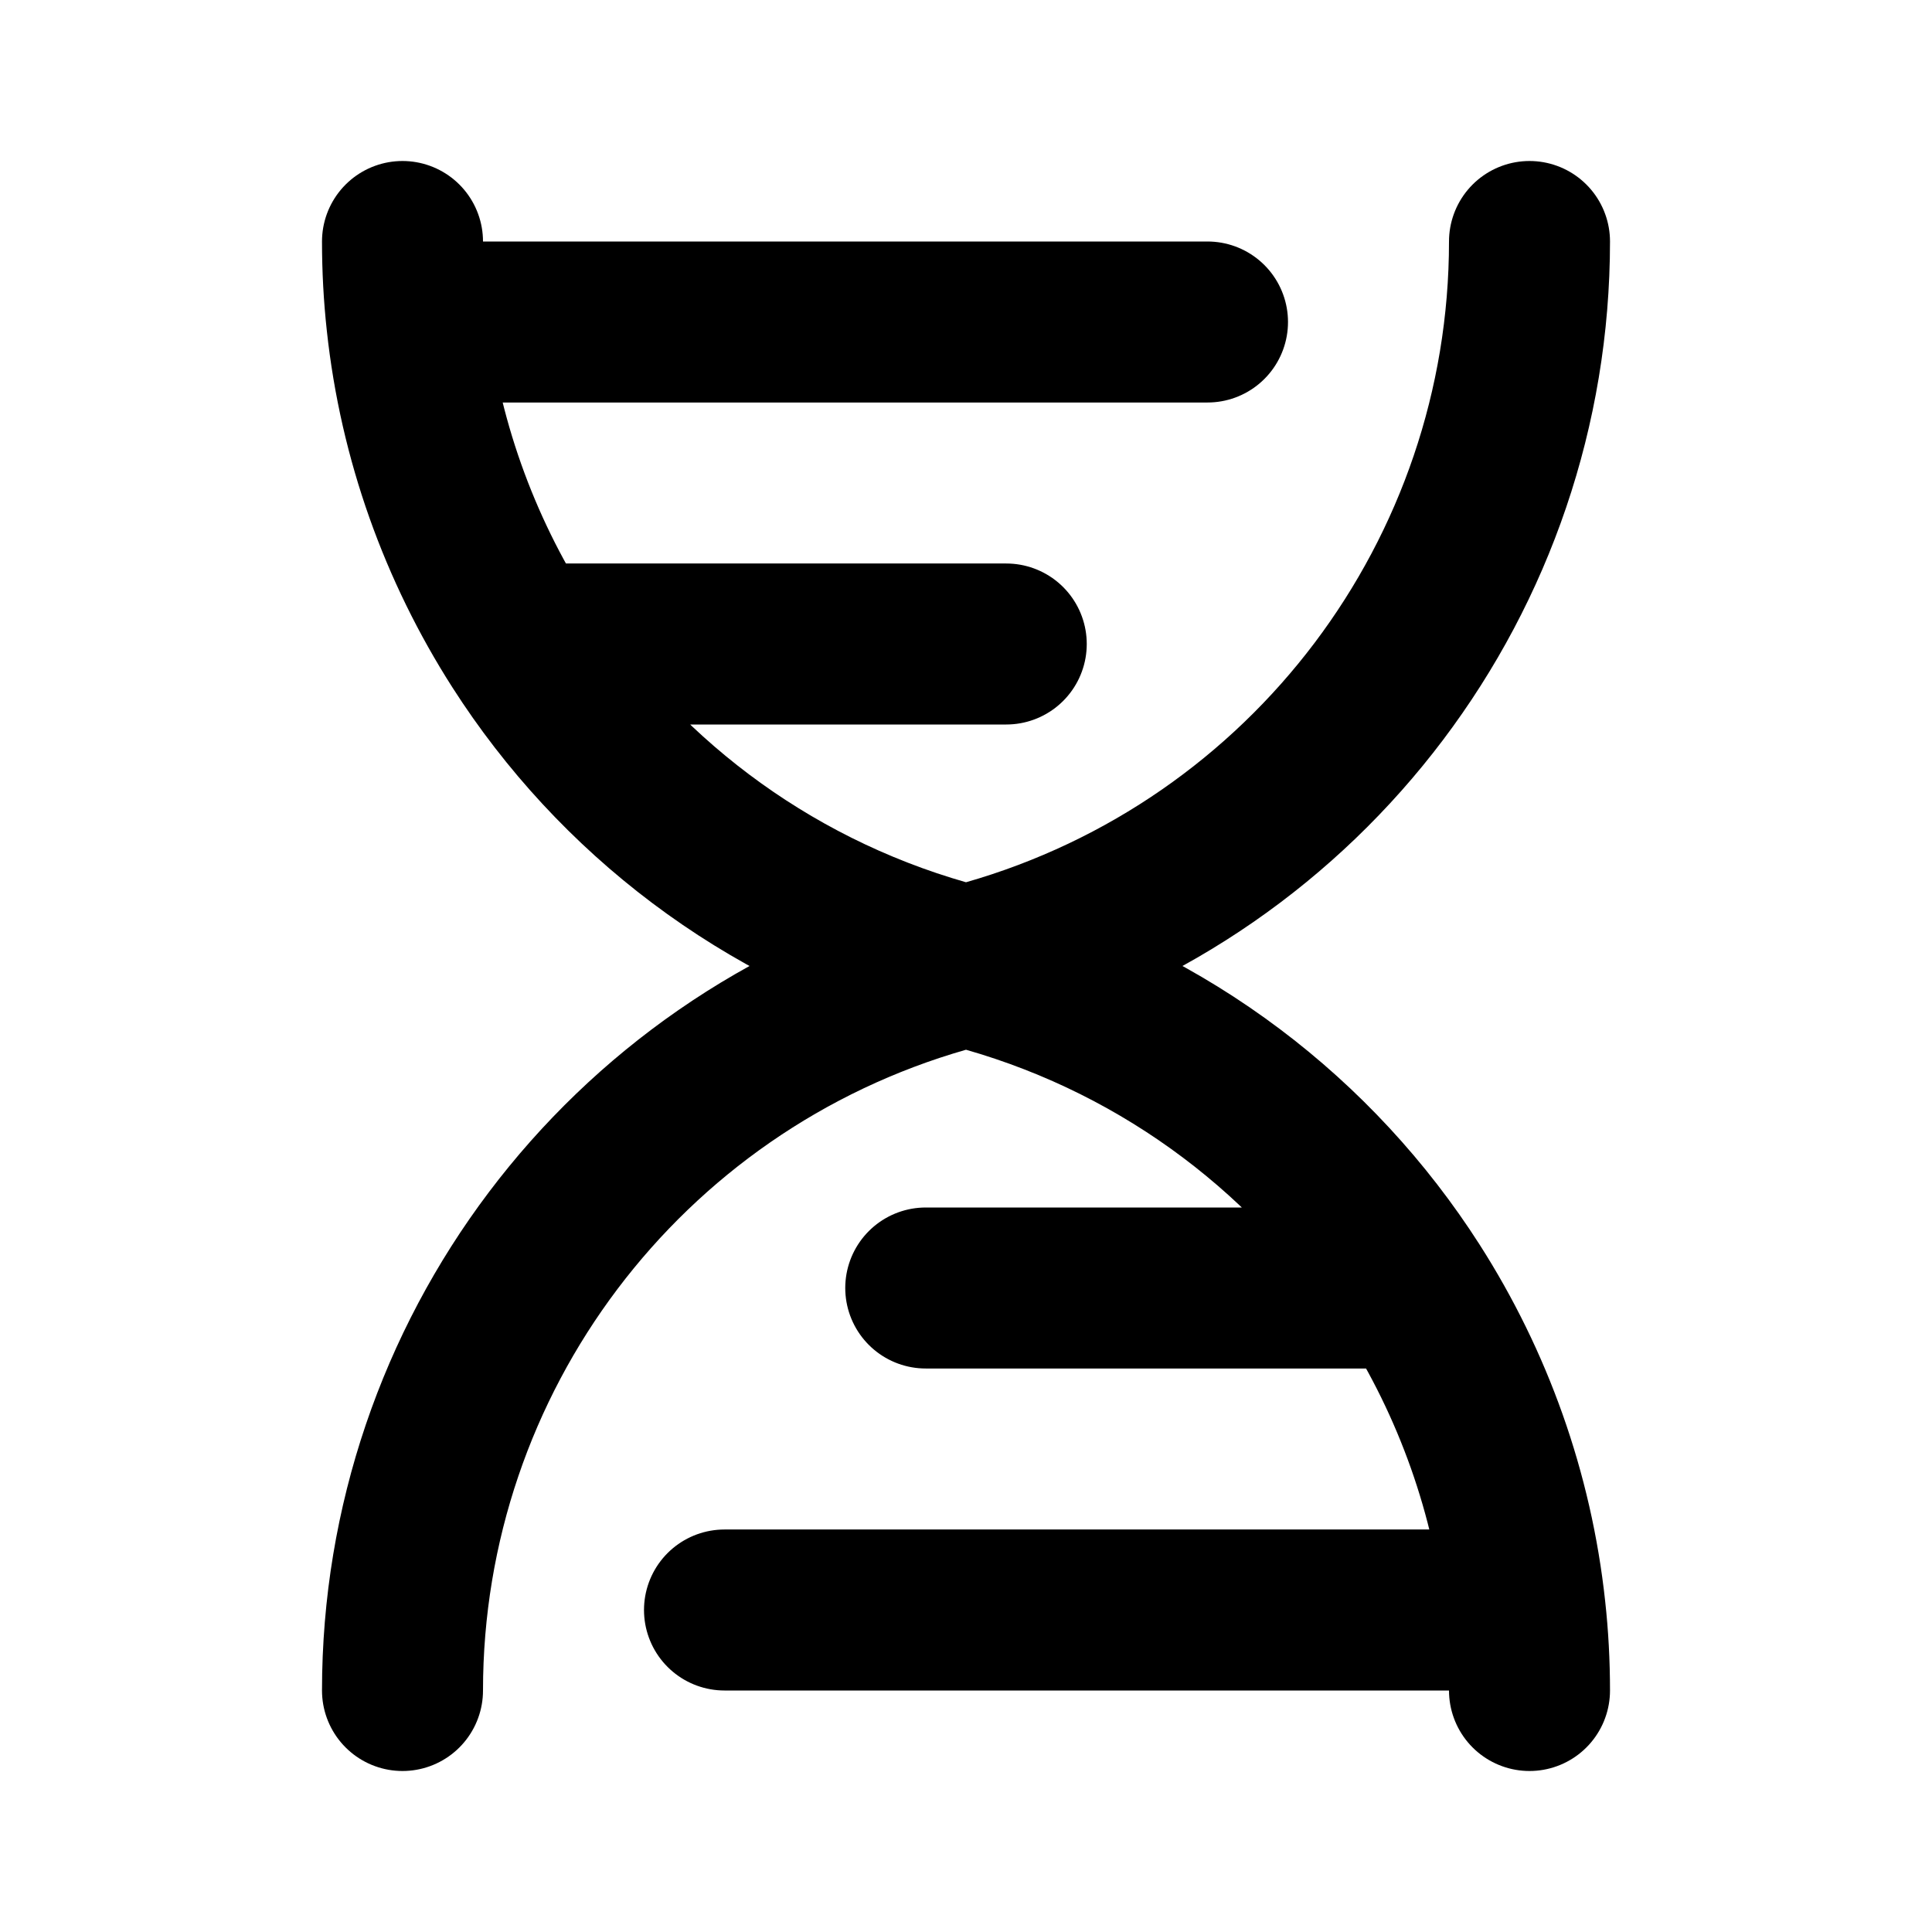
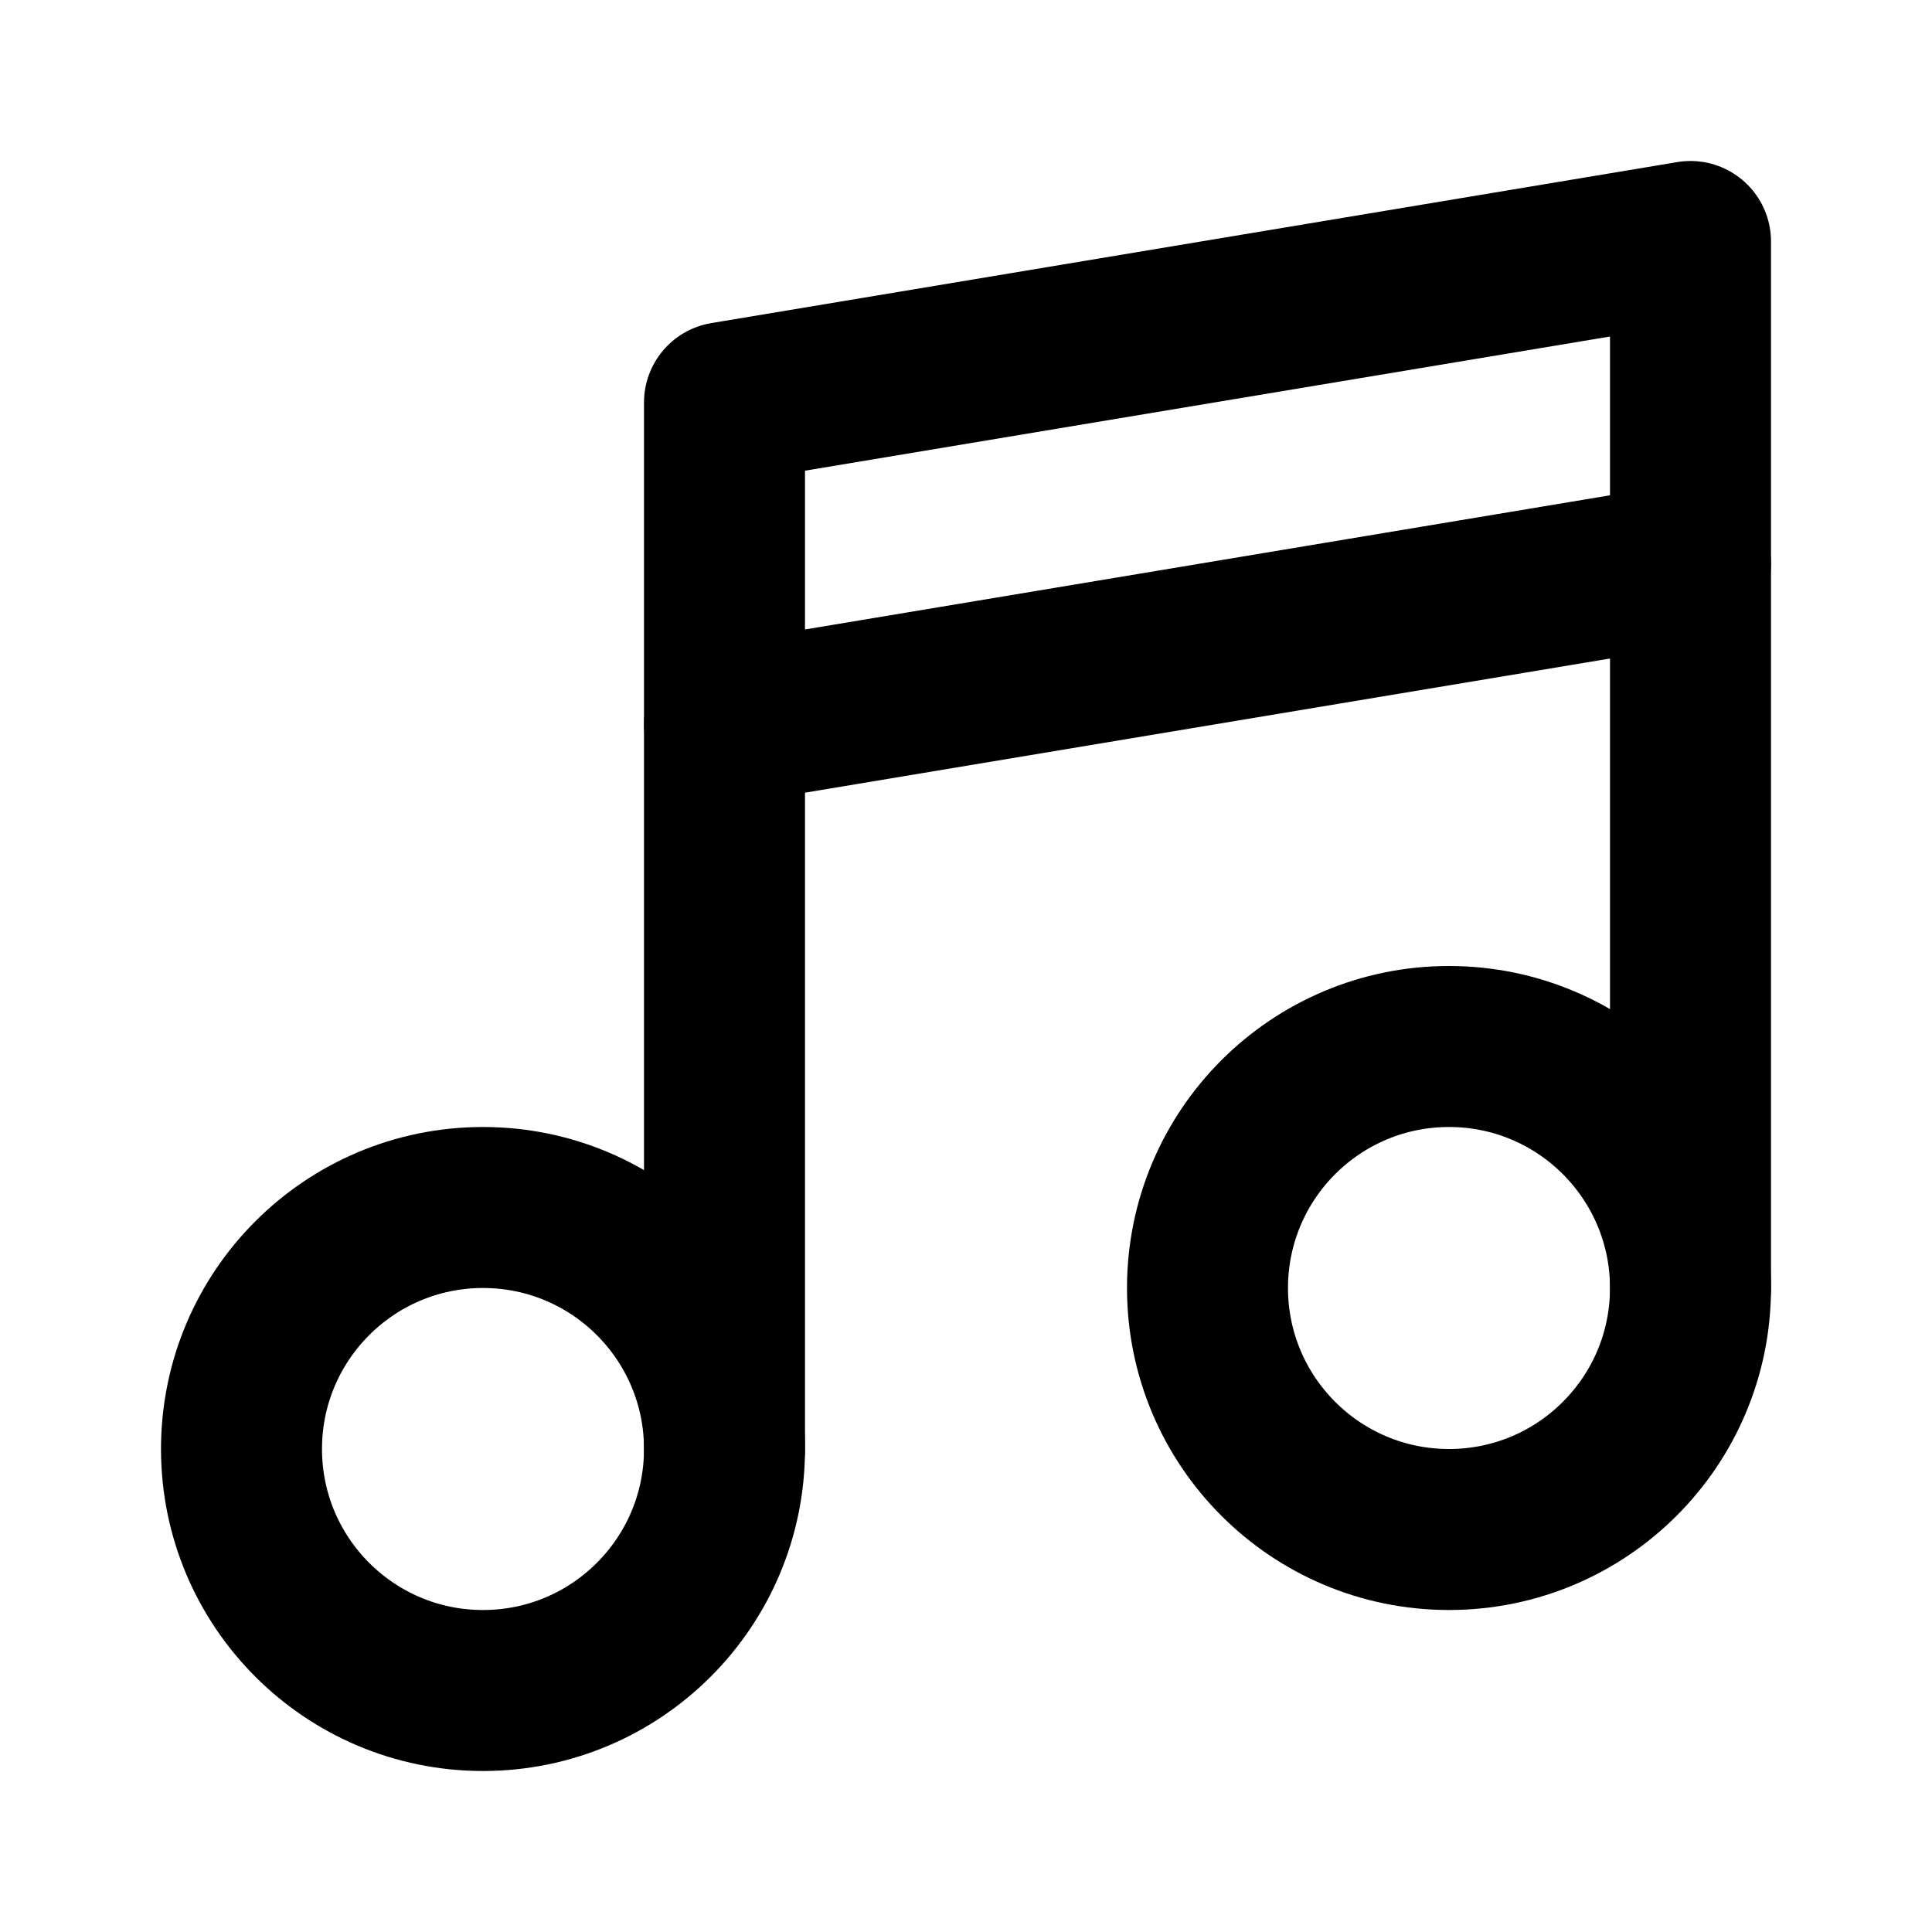
- <svg xmlns="http://www.w3.org/2000/svg" width="800px" height="800px" viewBox="0 0 24 24" fill="none">
-   <path d="M19 21C19 20.663 18.982 20.329 18.946 20M5 3C5 3.337 5.018 3.671 5.054 4M5 21C5 16.857 7.747 13.215 11.731 12.077L12.269 11.923C16.253 10.785 19 7.143 19 3M15 4H5.054M12.5 8H6.462M9 20H18.946M11.5 16H17.538M18.946 20C18.79 18.551 18.297 17.187 17.538 16M17.538 16C16.348 14.14 14.503 12.715 12.269 12.077L11.731 11.923C9.497 11.285 7.652 9.86 6.462 8M5.054 4C5.21 5.449 5.703 6.813 6.462 8" stroke="#000000" stroke-width="2" stroke-linecap="round" stroke-linejoin="round" />
+ <svg xmlns="http://www.w3.org/2000/svg" width="24" height="24" viewBox="0 0 24 24" fill="none" stroke="currentColor" stroke-width="2" stroke-linecap="round" stroke-linejoin="round" class="lucide lucide-music4-icon lucide-music-4">
+   <path d="M9 18V5l12-2v13" />
+   <path d="m9 9 12-2" />
+   <circle cx="6" cy="18" r="3" />
+   <circle cx="18" cy="16" r="3" />
</svg>
